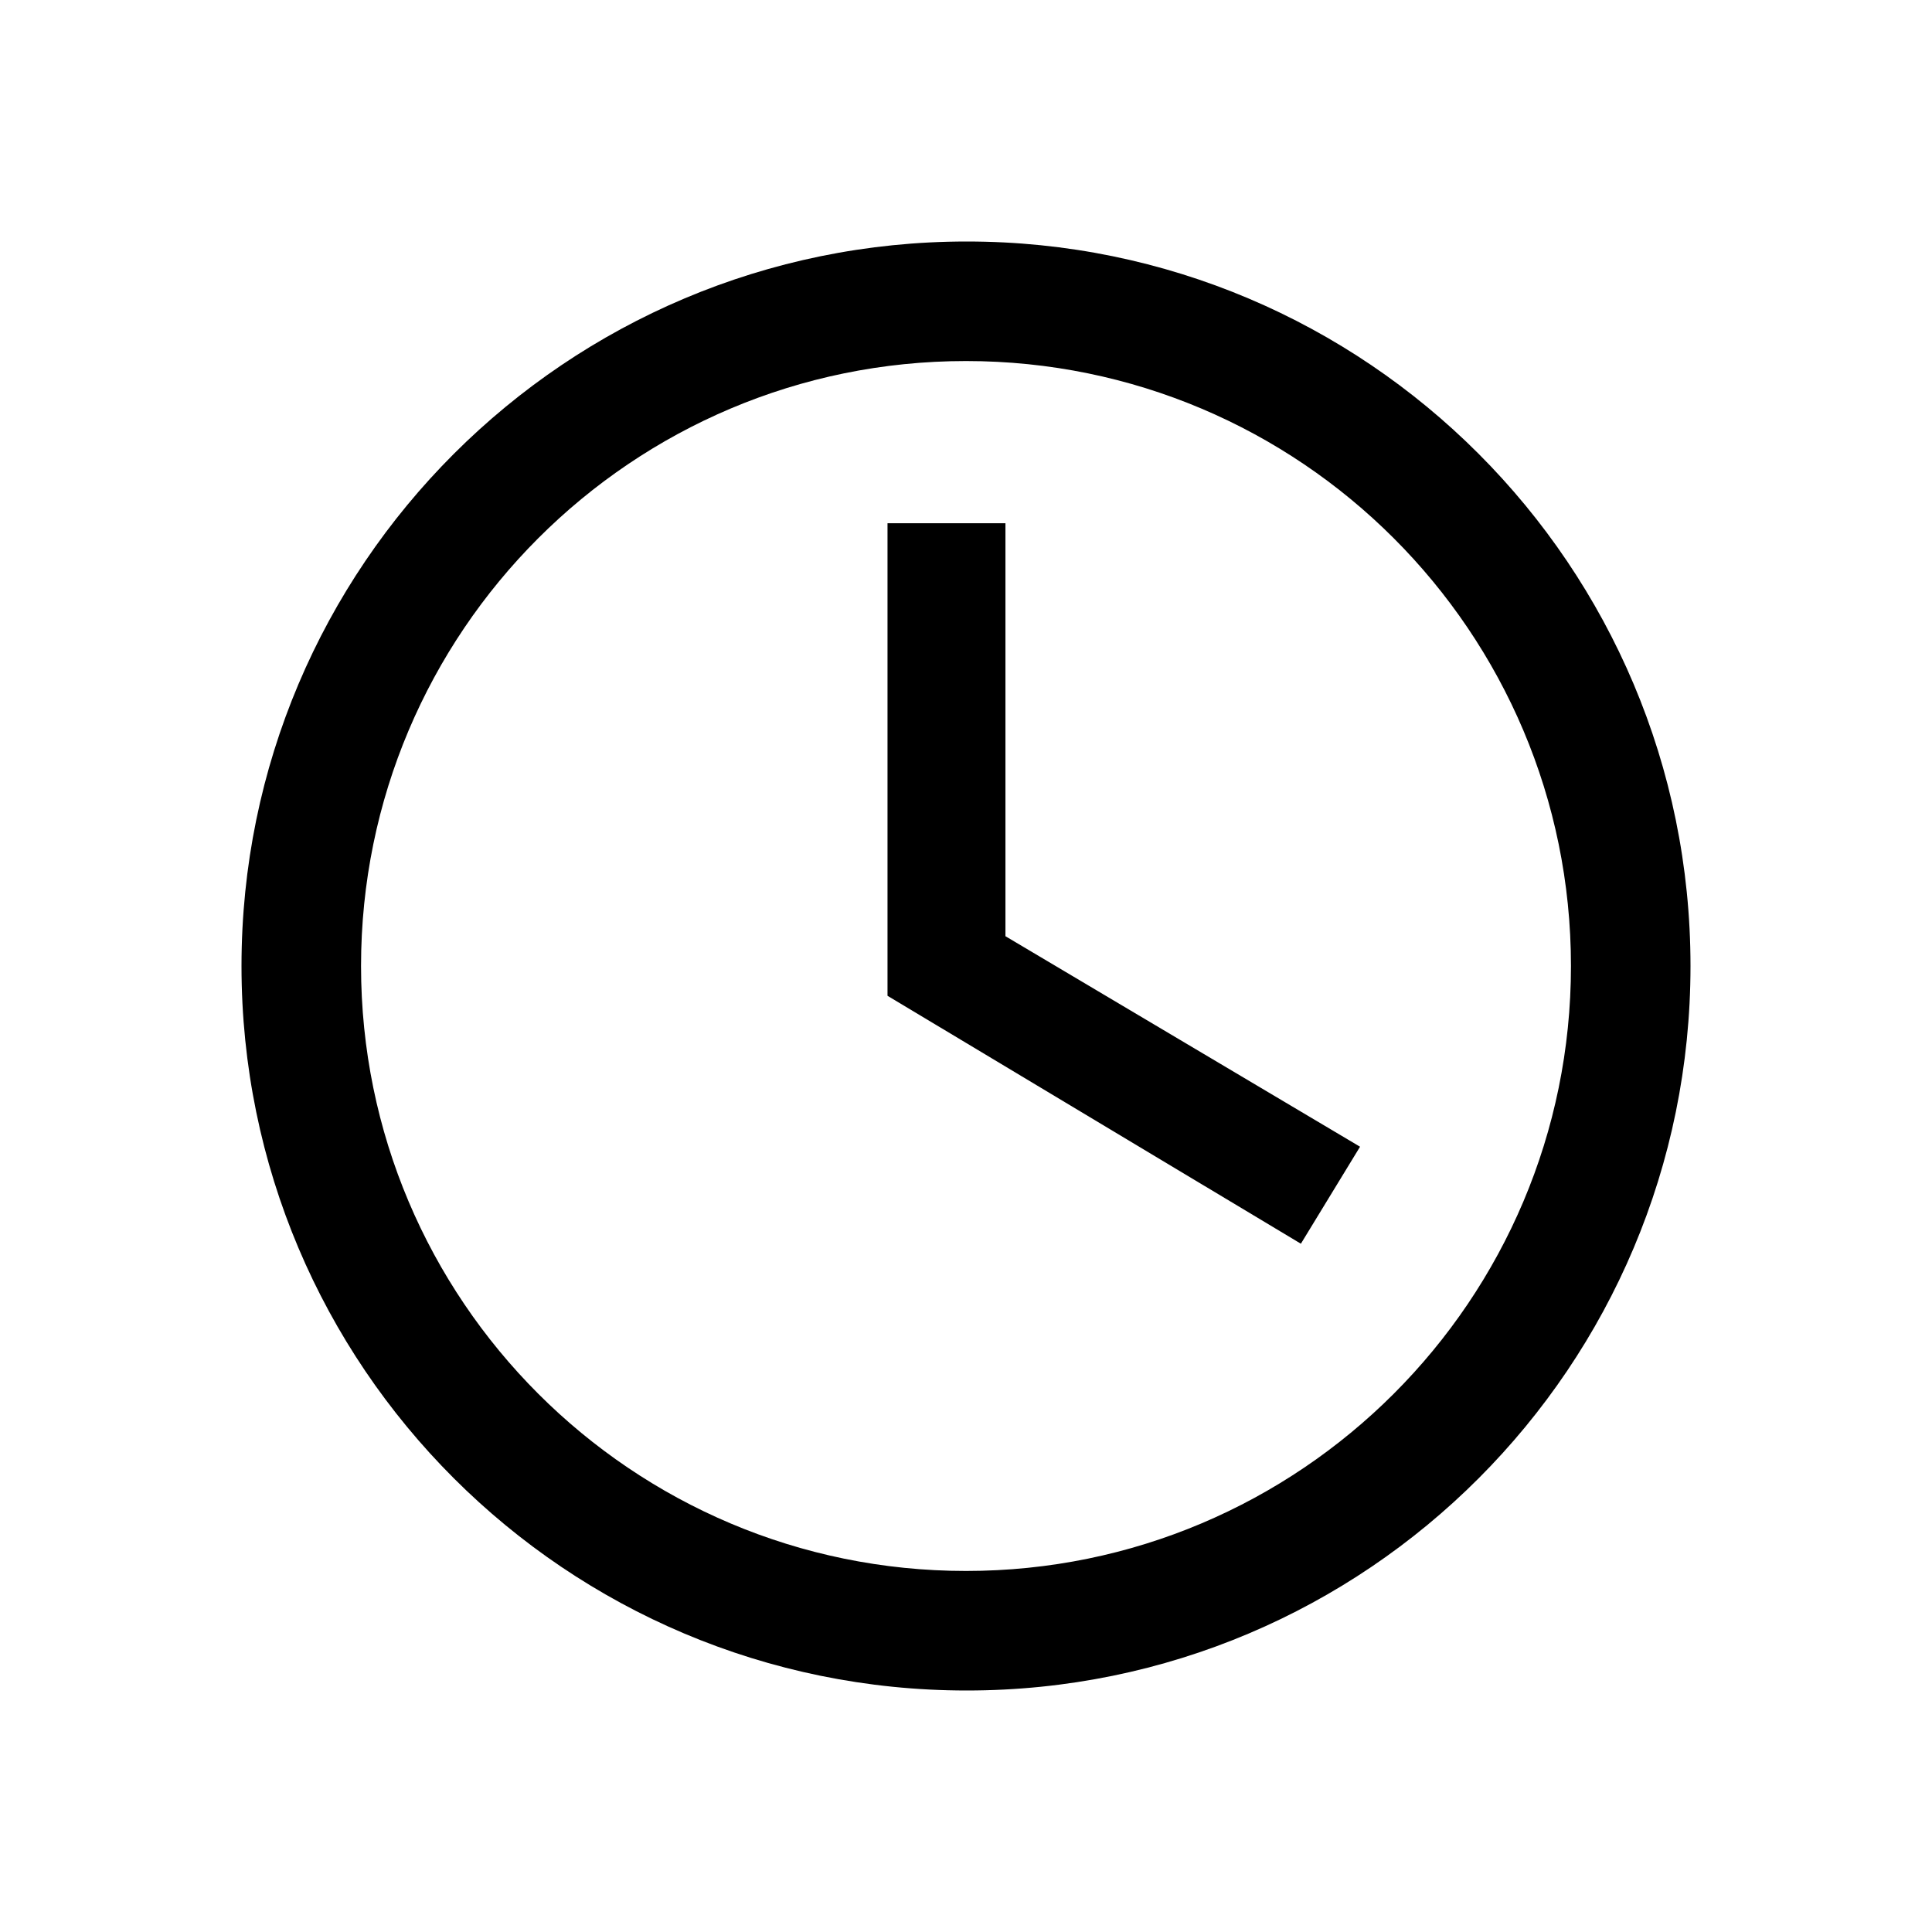
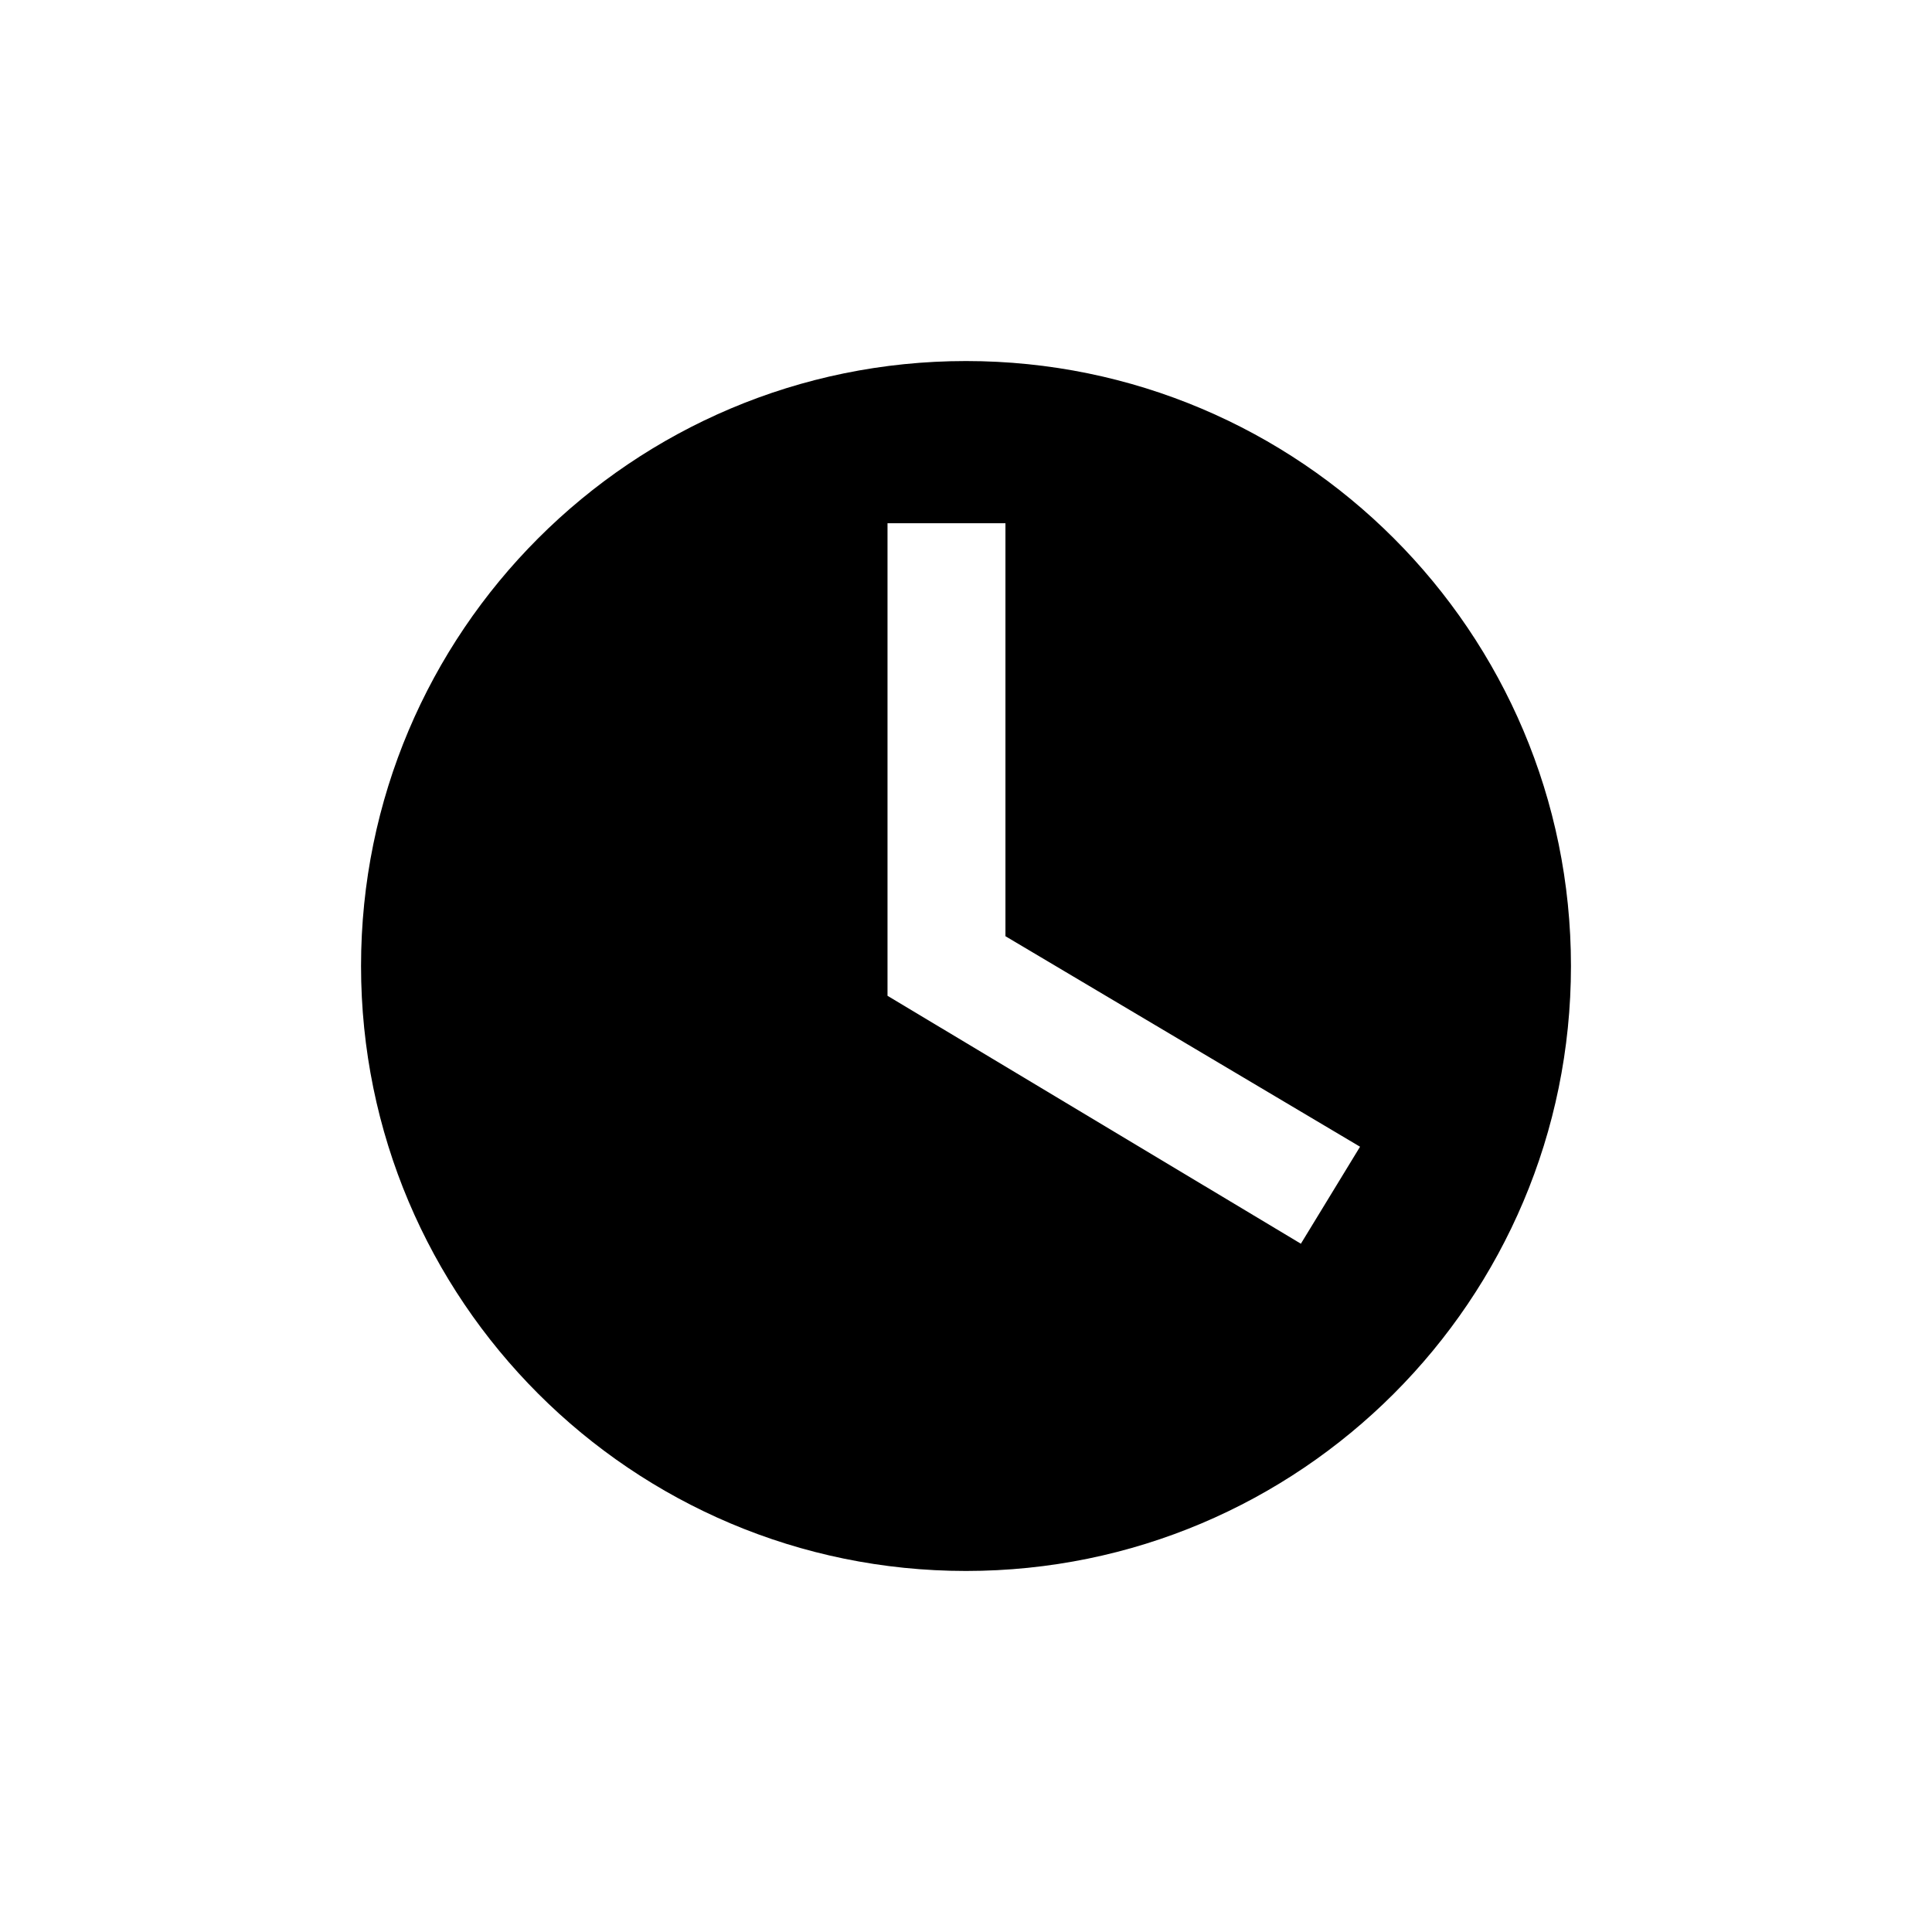
<svg xmlns="http://www.w3.org/2000/svg" viewBox="0 0 48 48">
-   <path d="M6 24c0 9.94 8.06 18 18.02 18C33.96 42 42 33.94 42 24S33.95 6 24.02 6C14.07 6 6 14.06 6 24Zm2.97 0C8.97 15.7 15.7 8.97 24 8.97S39.03 15.7 39.03 24c0 8.3-6.73 15.03-15.03 15.03S8.97 32.3 8.97 24Zm16.02-11h-2.94v11.74l10.27 6.16 1.47-2.41-8.81-5.23V13Z" />
+   <path d="M8.97 24C8.97 15.7 15.7 8.97 24 8.97c8.3 0 15.03 6.73 15.03 15.03 0 8.3-6.73 15.03-15.03 15.03-8.3 0-15.03-6.73-15.03-15.03Zm16.02-11h-2.94v11.74l10.27 6.16 1.47-2.41-8.81-5.23V12.99Z" />
</svg>
